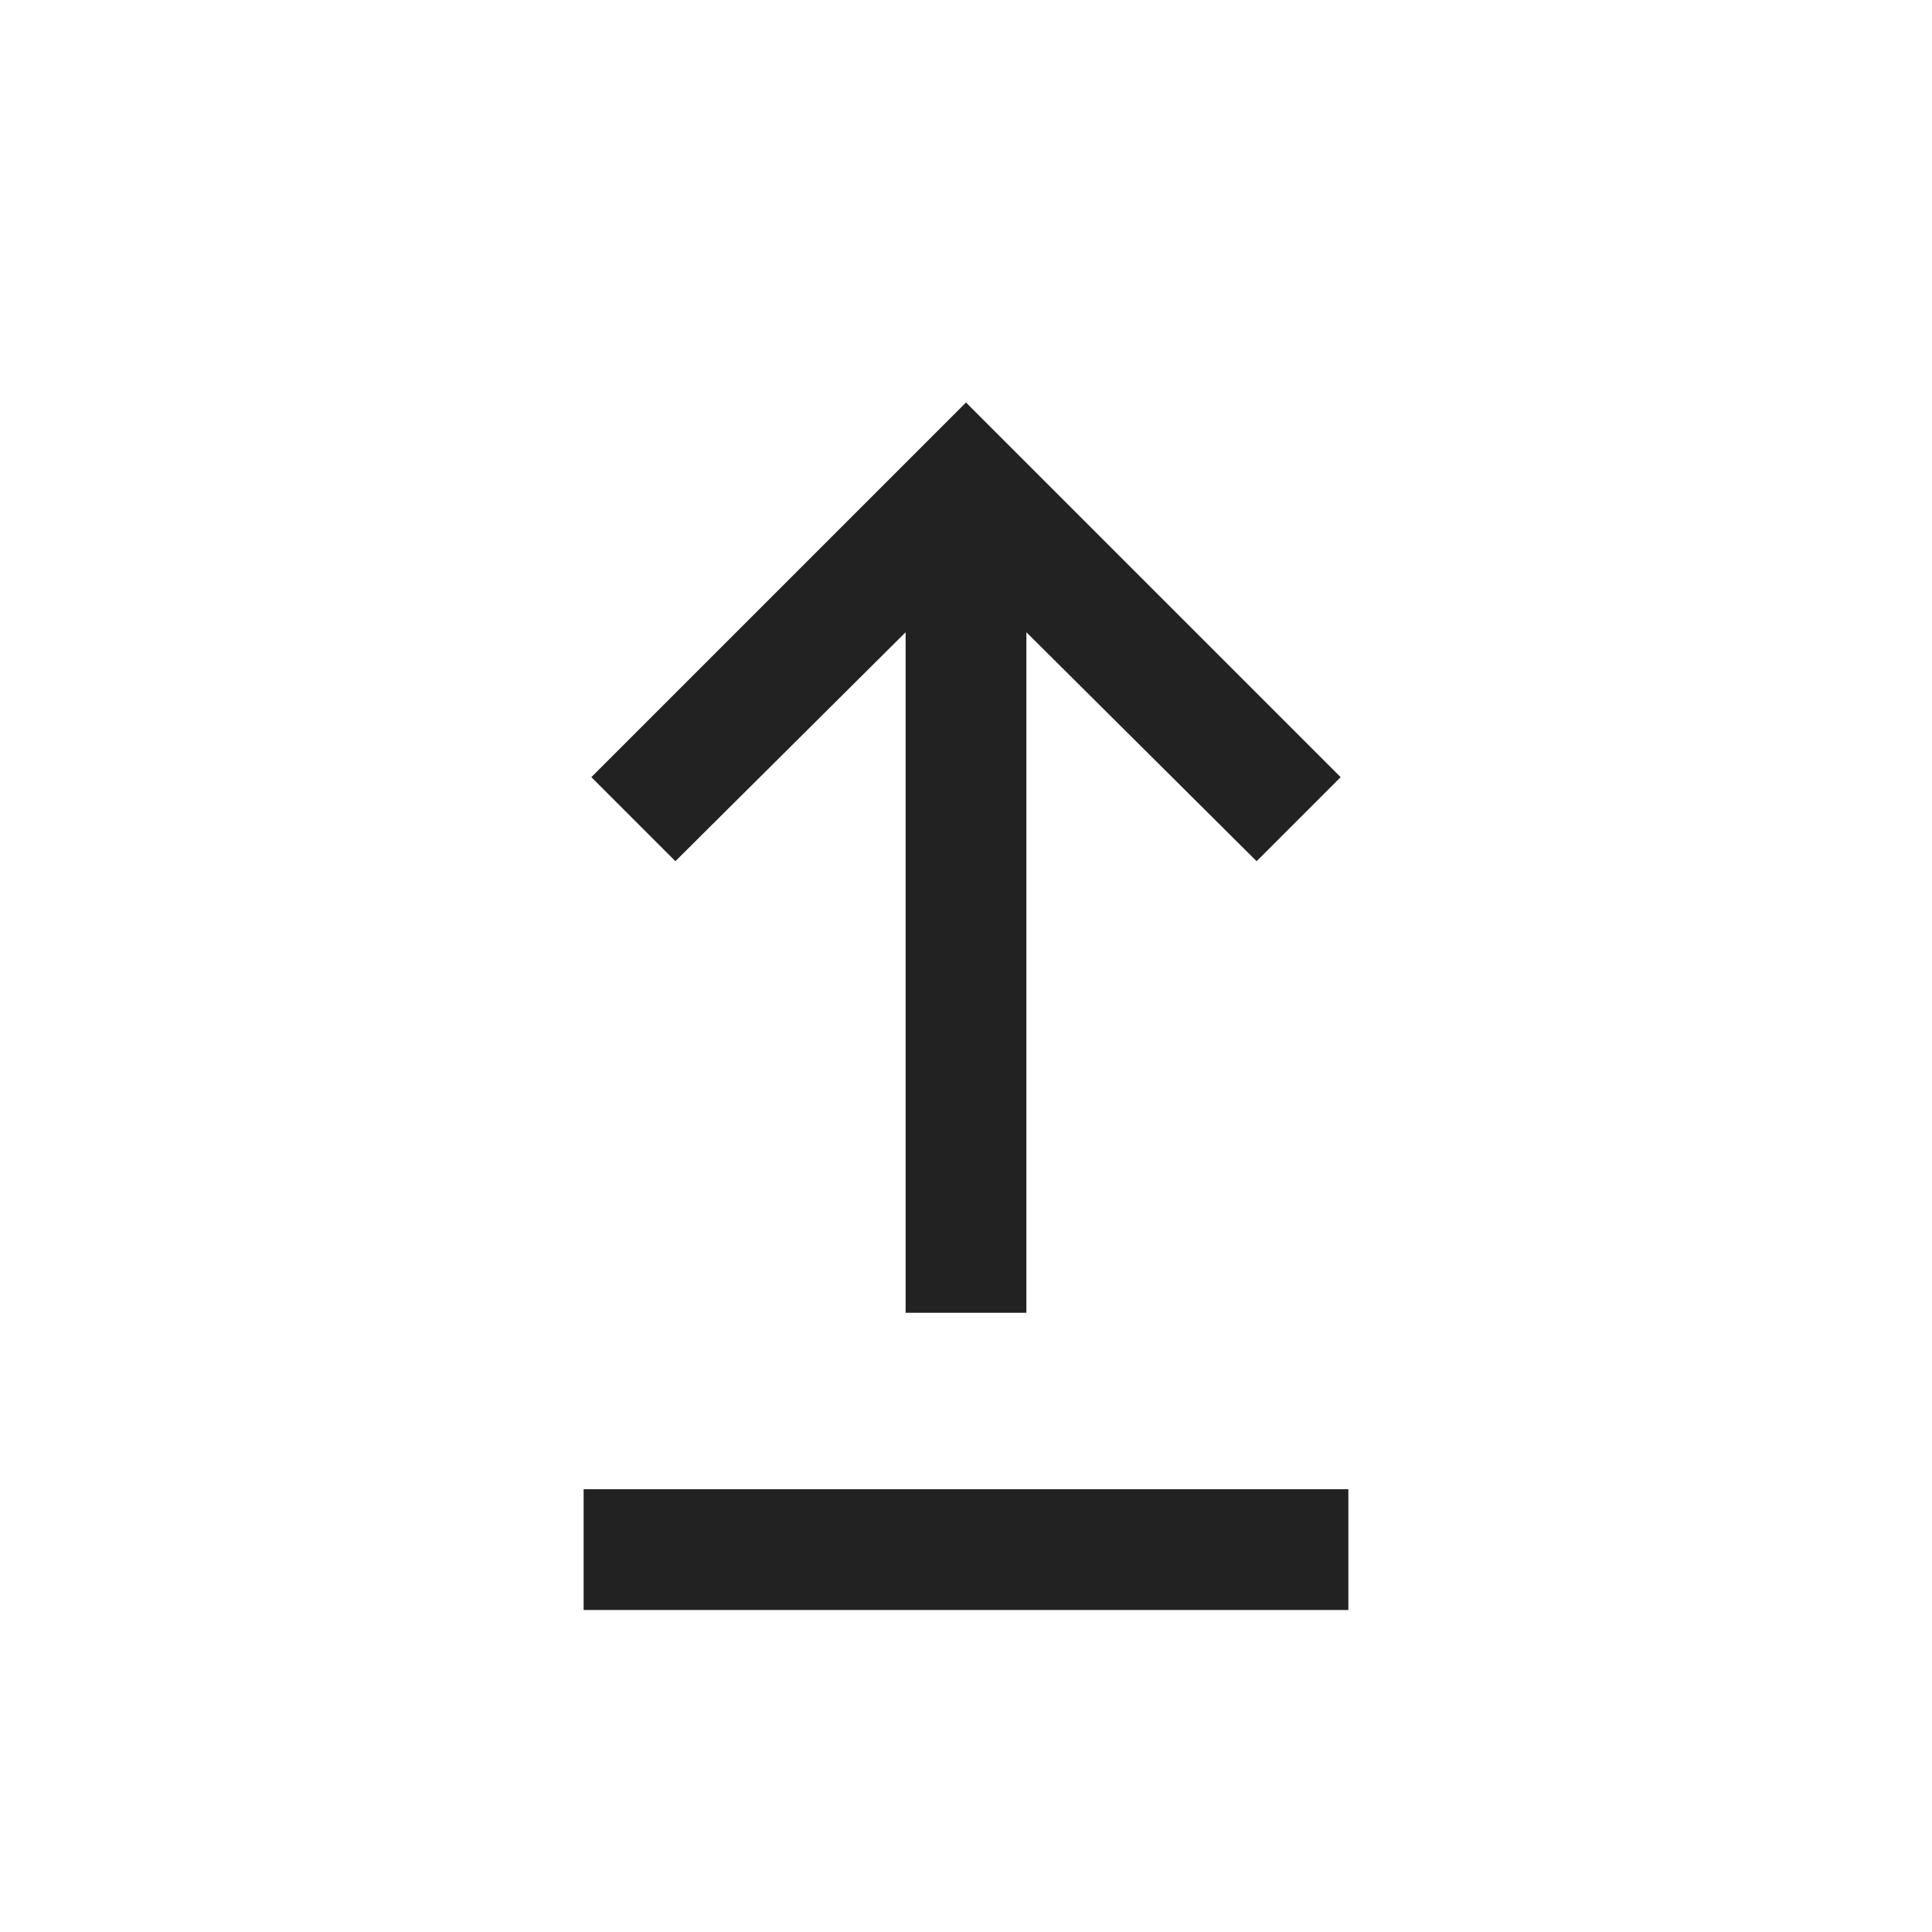
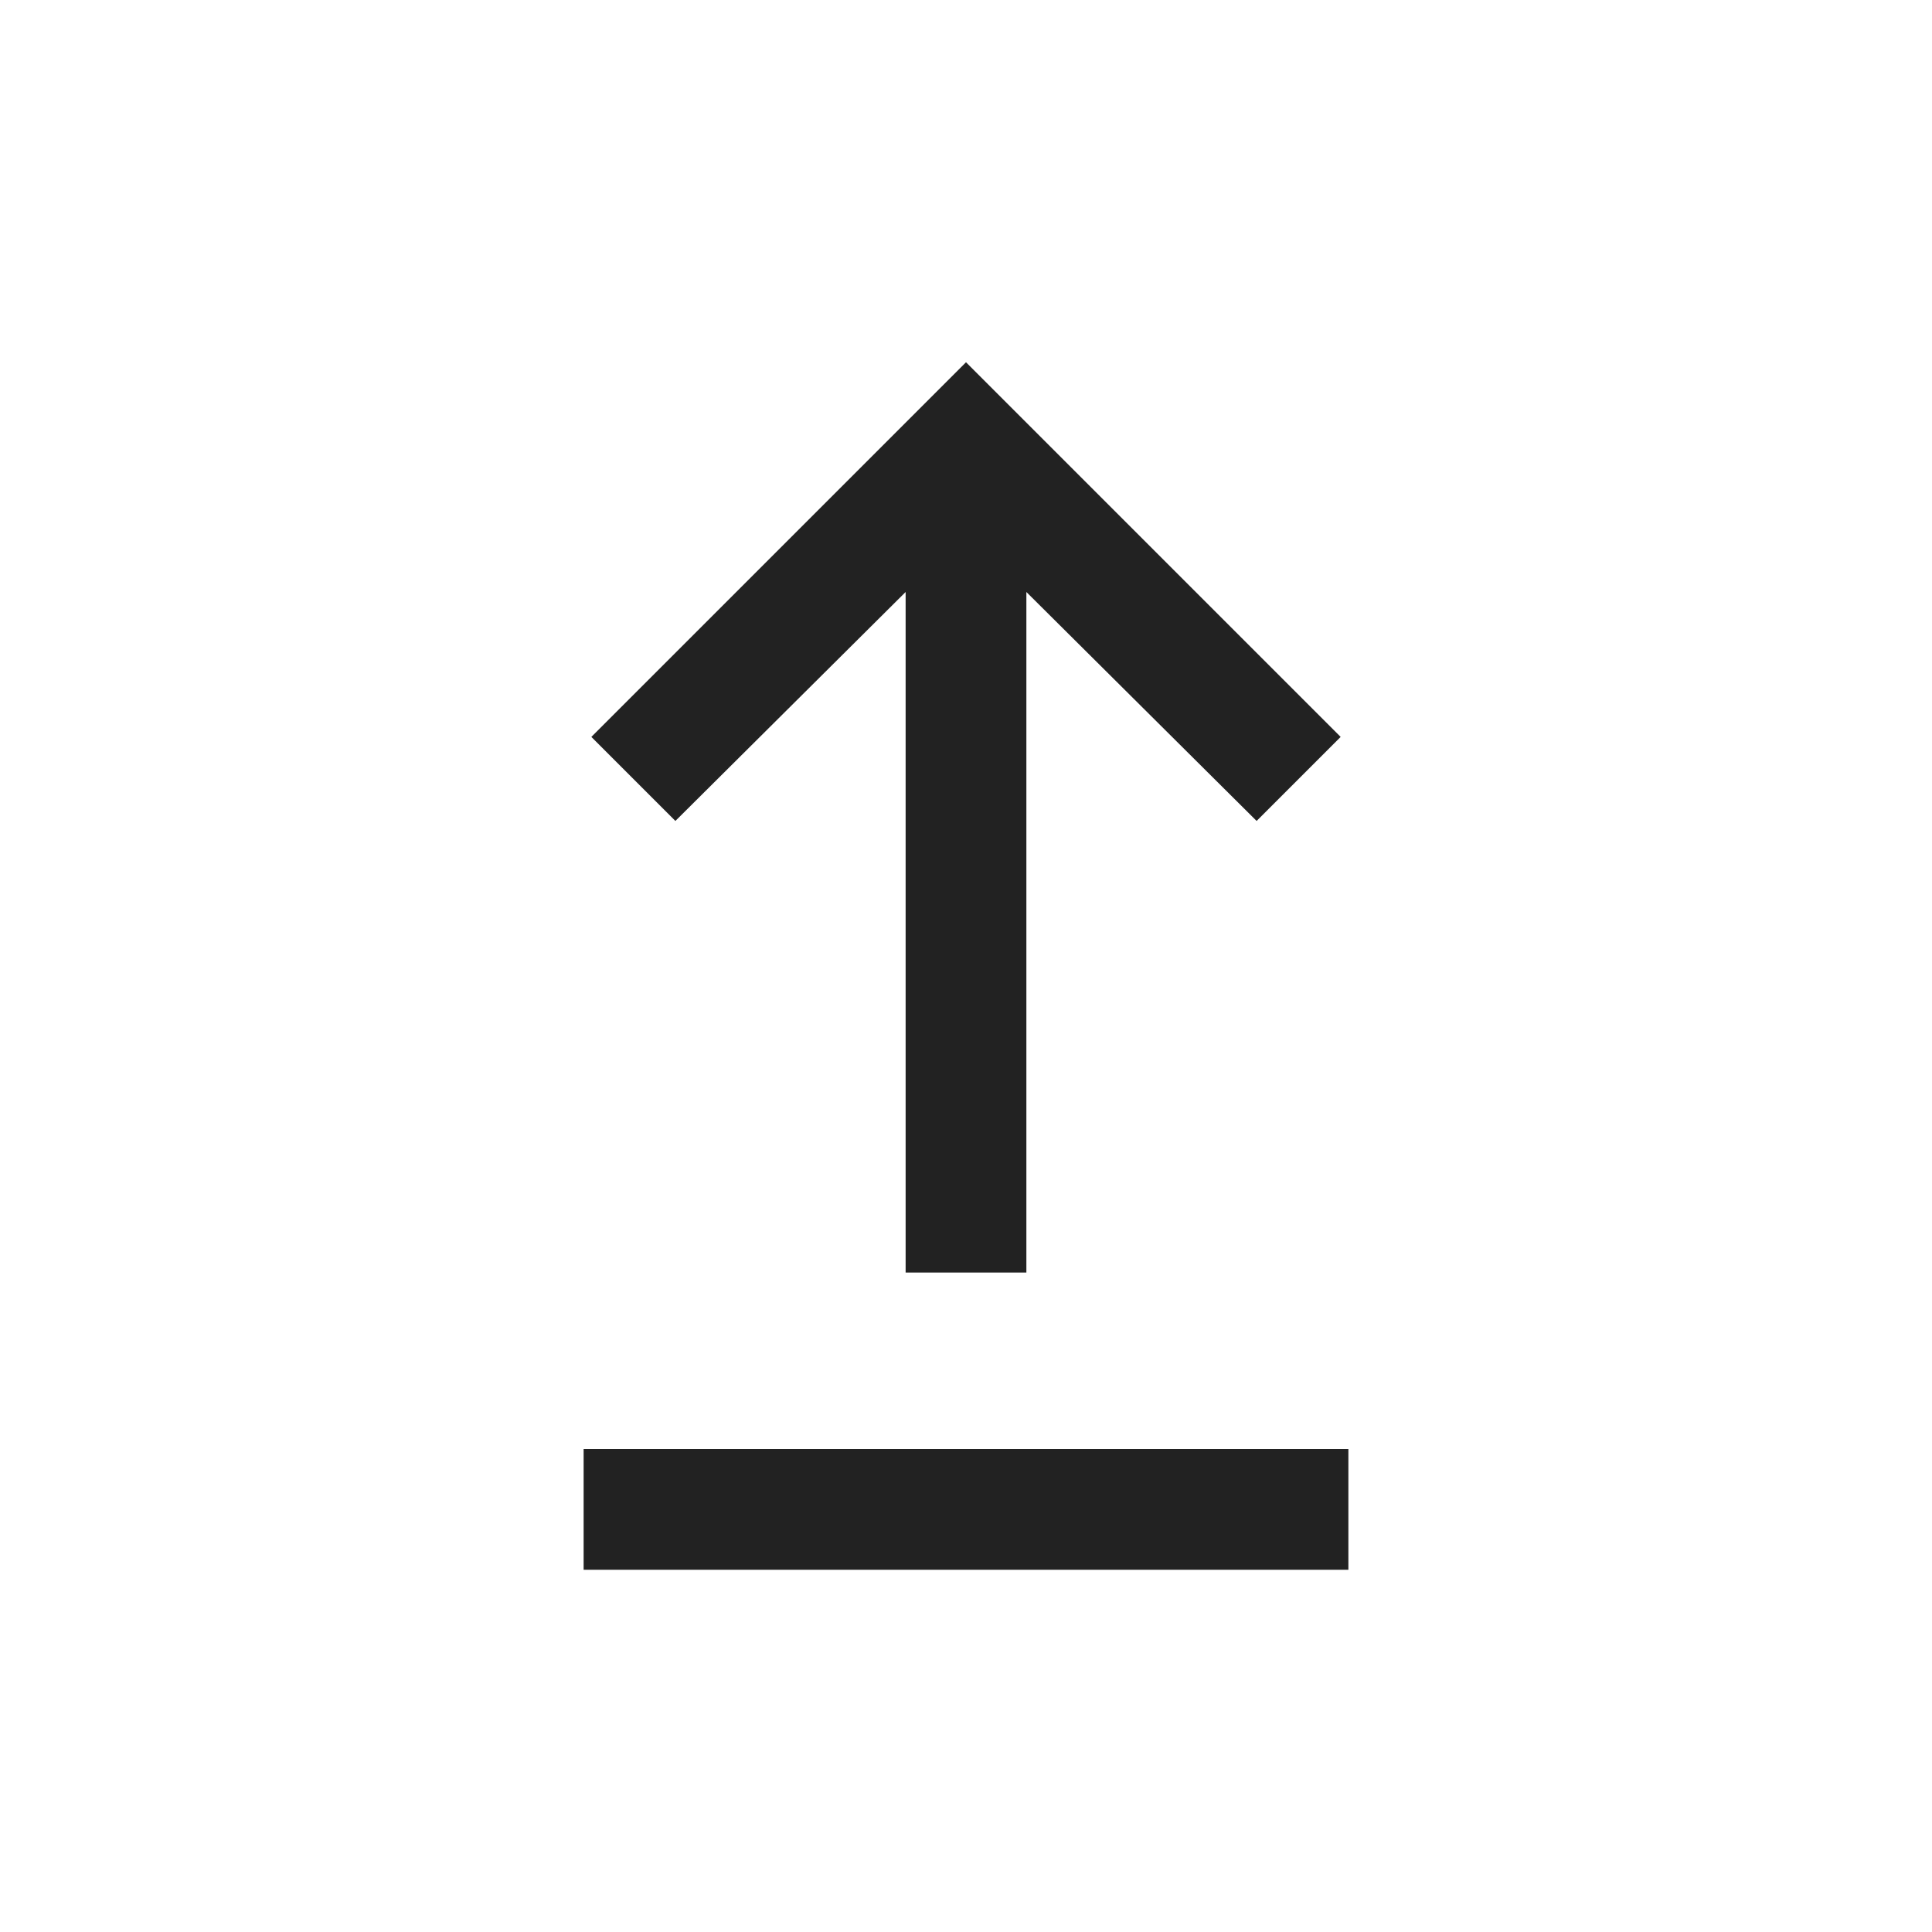
<svg xmlns="http://www.w3.org/2000/svg" width="24" height="24" viewBox="0 0 24 24" fill="none">
-   <mask id="mask0_2710_34461" style="mask-type:alpha" maskUnits="userSpaceOnUse" x="0" y="0" width="24" height="24">
-     <rect y="0.5" width="24" height="24" fill="#D9D9D9" />
+   <mask id="mask0_2710_34461" style="mask-type:alpha" maskUnits="userSpaceOnUse" x="0" y="0" width="24" height="25">
+     <rect y="0" width="24" height="24" fill="#D9D9D9" />
  </mask>
  <g mask="url(#mask0_2710_34461)">
-     <path d="M7.25 20V18.5H16.75V20H7.25ZM11.25 16.308V7.854L8.39 10.698L7.346 9.654L12 5L16.654 9.654L15.61 10.698L12.75 7.854V16.308H11.25Z" fill="#222222" />
+     <path d="M7.25 19.5V18H16.75V19.5H7.25ZM11.25 15.808V7.354L8.39 10.198L7.346 9.154L12 4.5L16.654 9.154L15.61 10.198L12.75 7.354V15.808H11.25Z" fill="#222222" />
  </g>
</svg>
